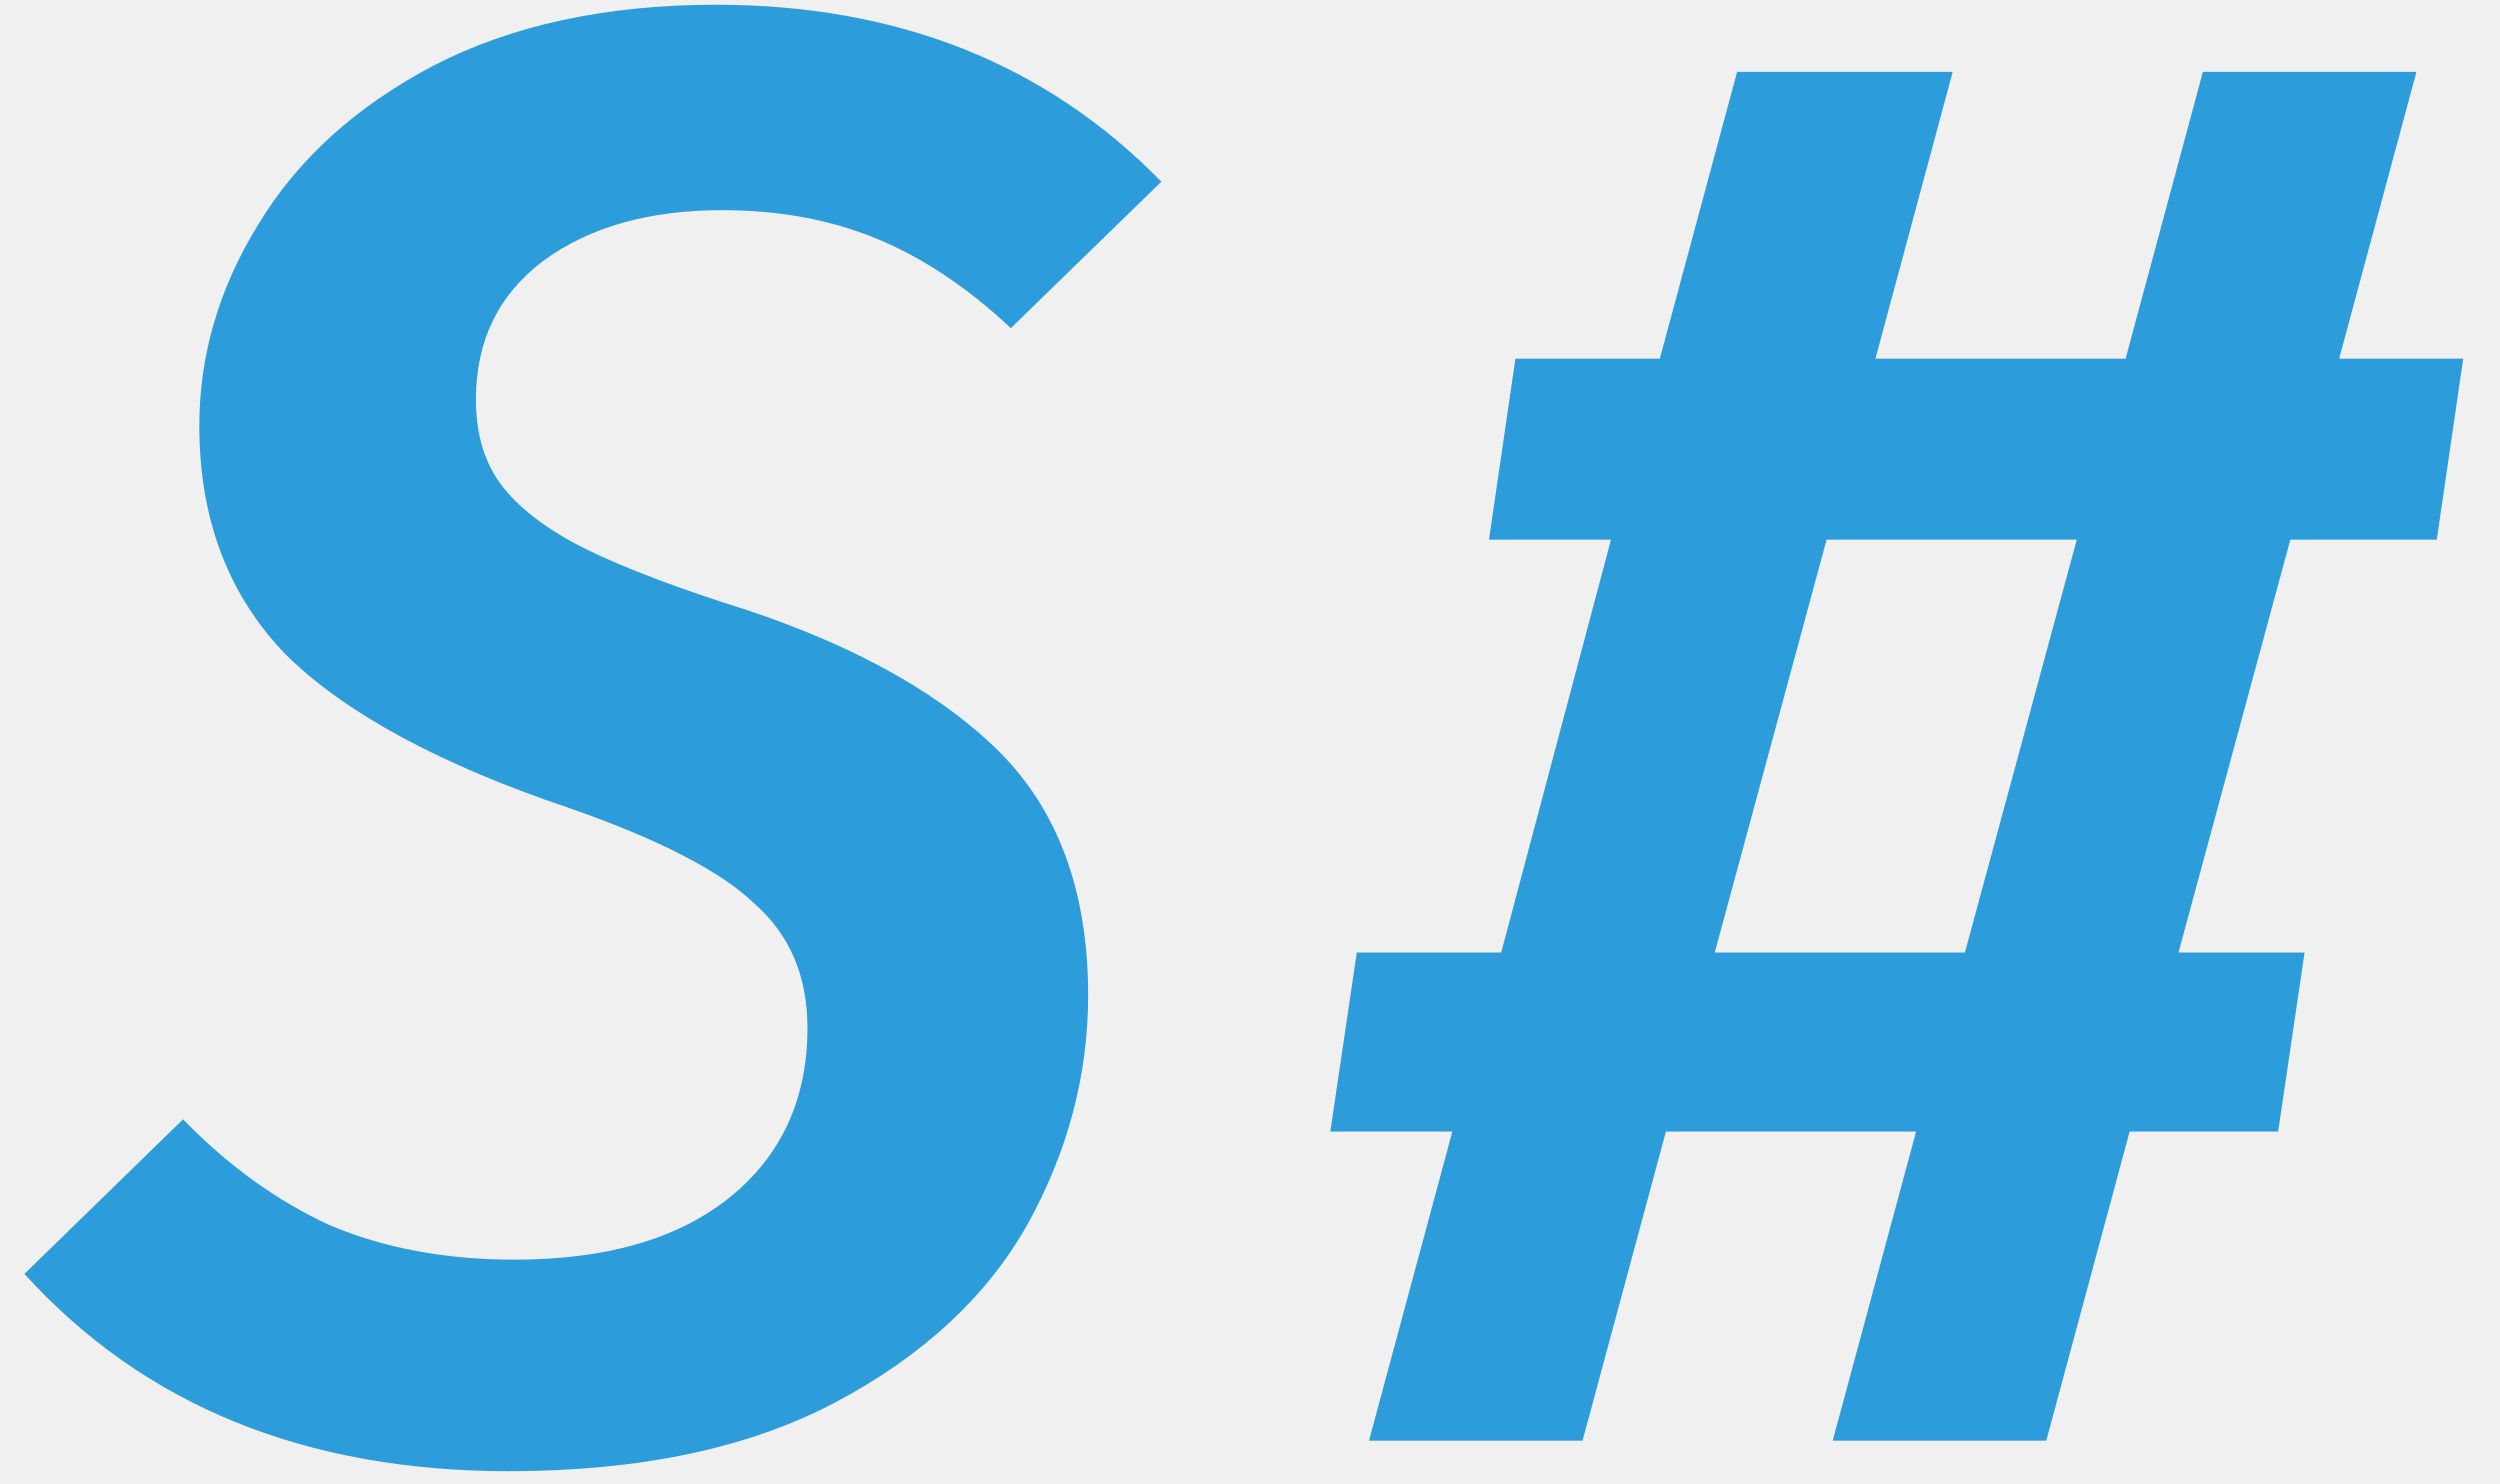
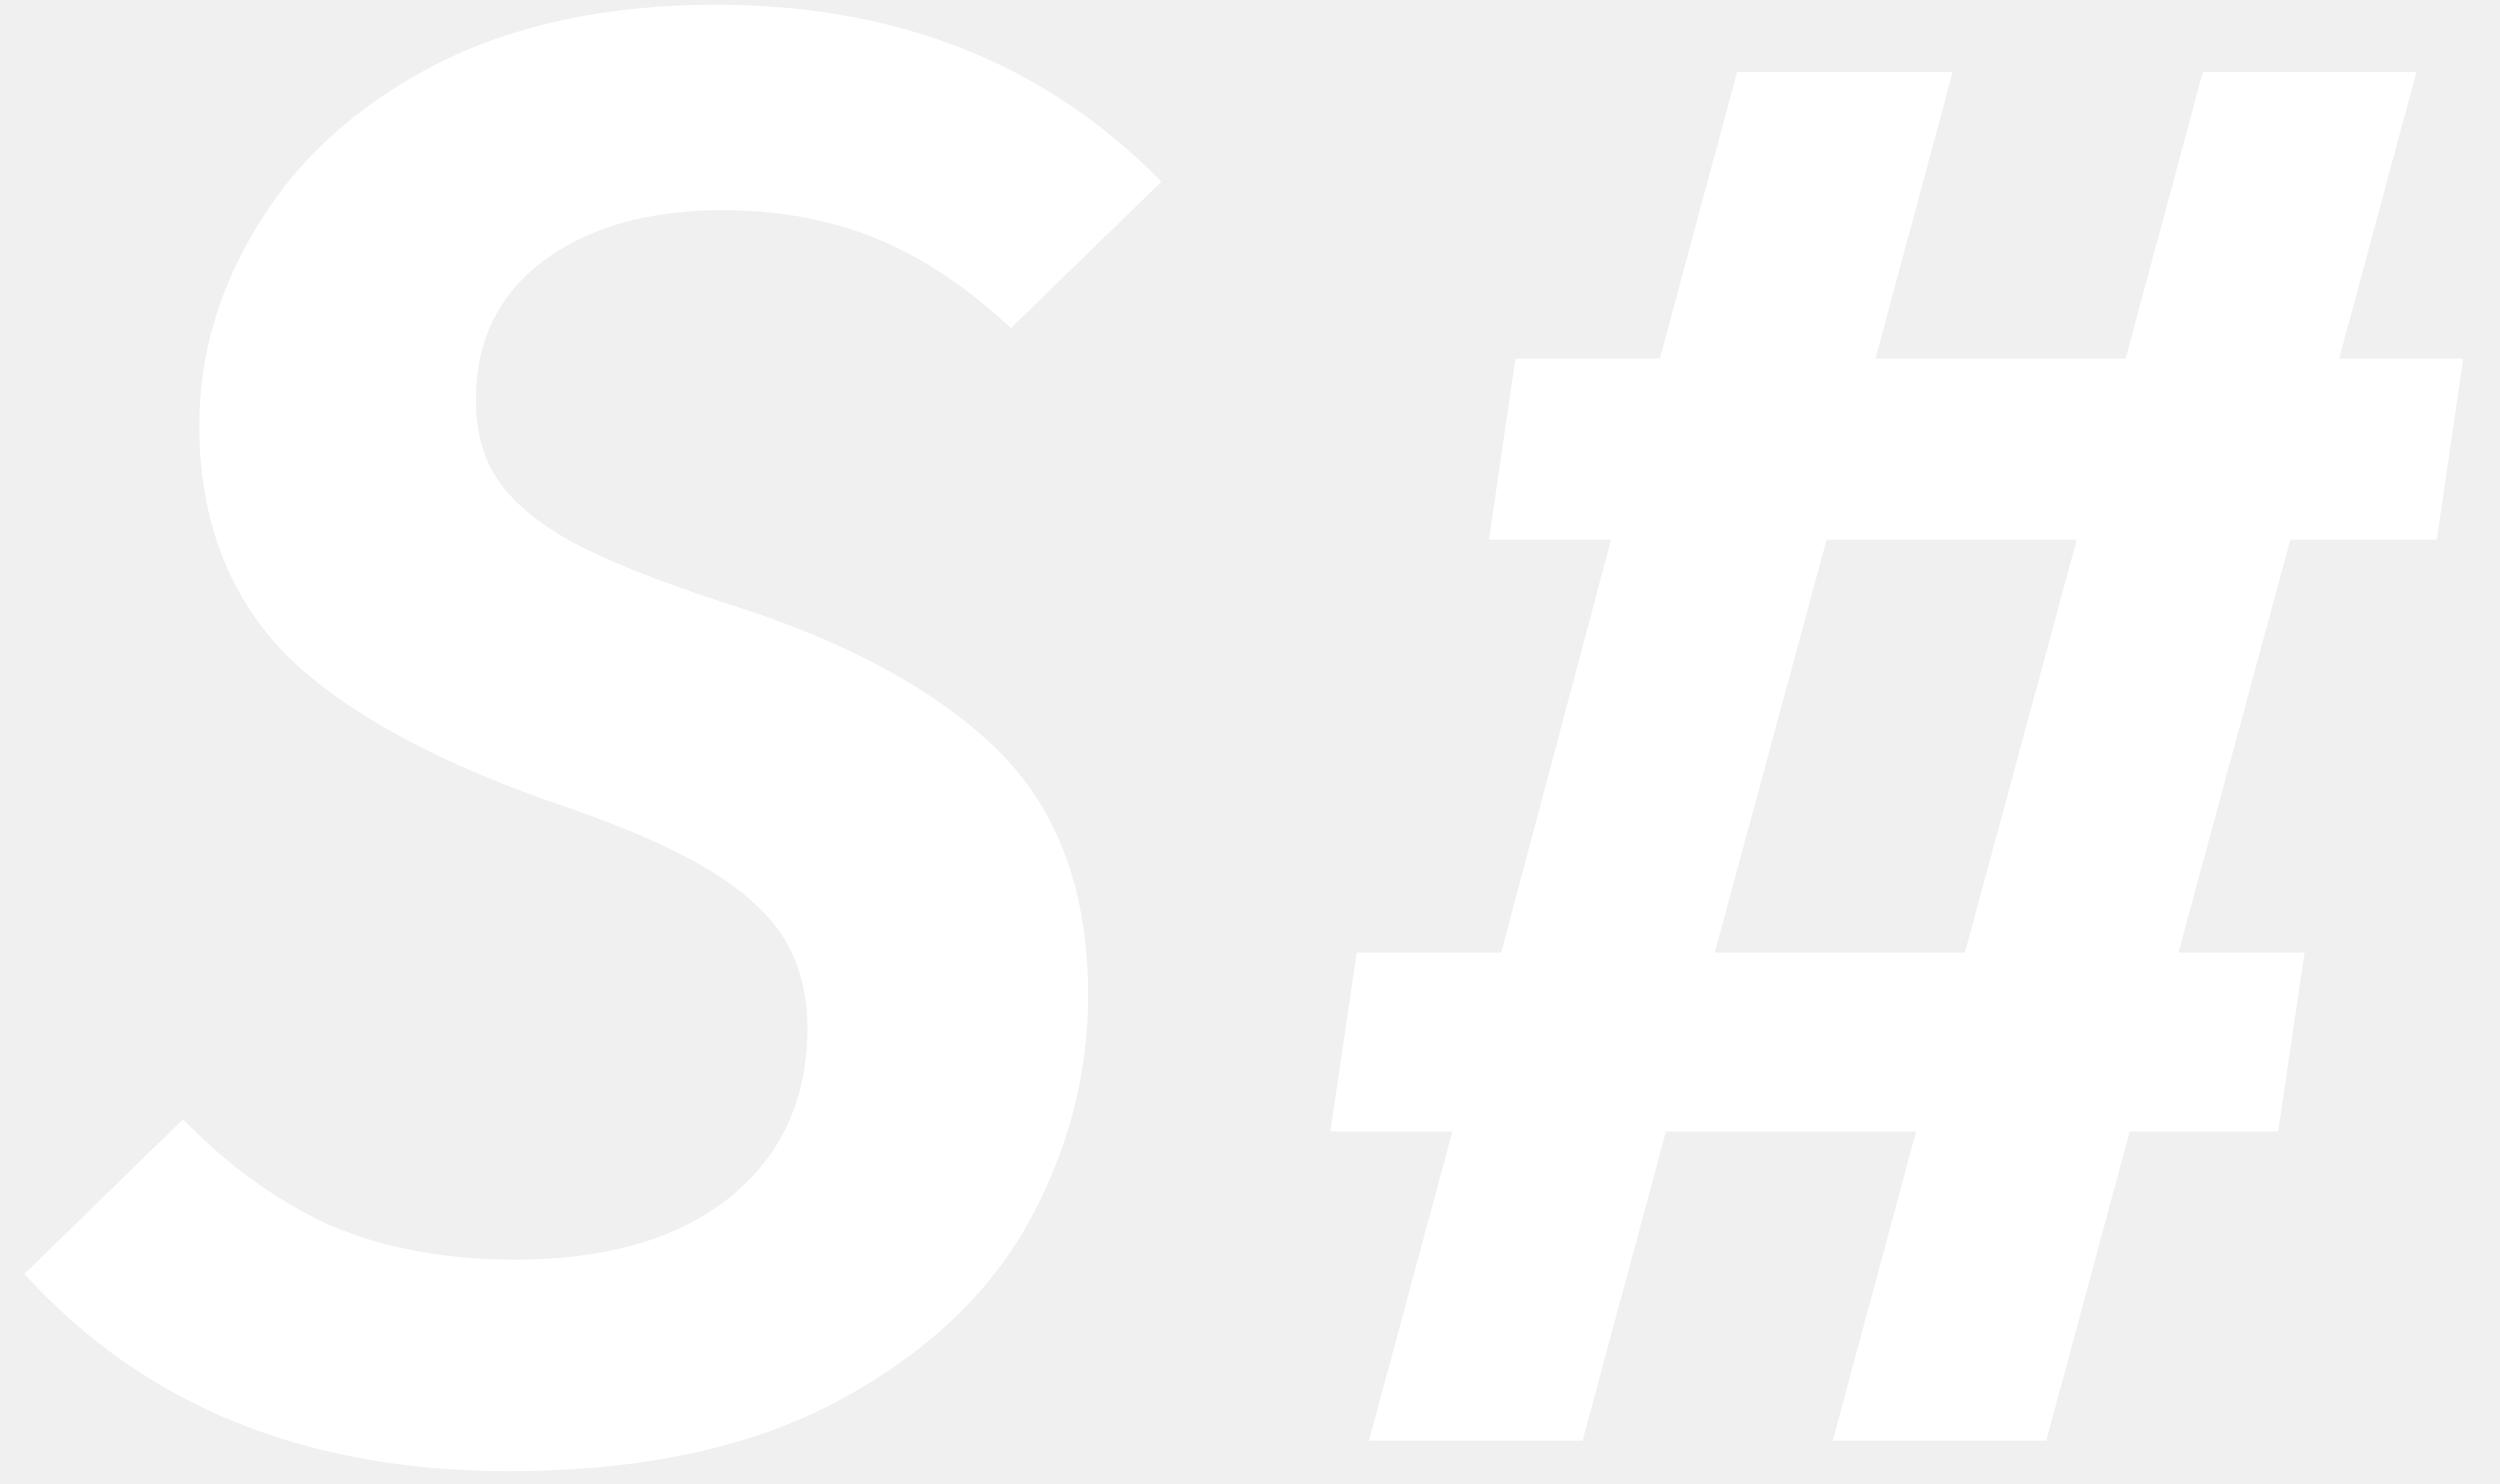
<svg xmlns="http://www.w3.org/2000/svg" width="59" height="35" viewBox="0 0 59 35" fill="none">
-   <path d="M16.896 0.112C21.184 0.112 24.688 1.504 27.408 4.288L23.856 7.744C22.832 6.784 21.776 6.08 20.688 5.632C19.6 5.184 18.384 4.96 17.04 4.96C15.312 4.96 13.904 5.36 12.816 6.16C11.76 6.96 11.232 8.048 11.232 9.424C11.232 10.192 11.408 10.832 11.76 11.344C12.112 11.856 12.688 12.336 13.488 12.784C14.32 13.232 15.52 13.712 17.088 14.224C19.872 15.088 22 16.224 23.472 17.632C24.944 19.04 25.68 20.992 25.68 23.488C25.68 25.376 25.2 27.184 24.24 28.912C23.28 30.608 21.776 32 19.728 33.088C17.68 34.176 15.104 34.72 12 34.72C7.2 34.72 3.392 33.168 0.576 30.064L4.32 26.416C5.376 27.504 6.528 28.336 7.776 28.912C9.056 29.456 10.512 29.728 12.144 29.728C14.288 29.728 15.968 29.248 17.184 28.288C18.432 27.296 19.056 25.952 19.056 24.256C19.056 23.04 18.64 22.064 17.808 21.328C17.008 20.56 15.552 19.808 13.44 19.072C10.4 18.048 8.176 16.848 6.768 15.472C5.392 14.064 4.704 12.256 4.704 10.048C4.704 8.384 5.168 6.8 6.096 5.296C7.024 3.76 8.4 2.512 10.224 1.552C12.08 0.592 14.304 0.112 16.896 0.112ZM57.508 12.736H54.052L51.412 22.48H54.388L53.764 26.704H50.26L48.292 34H43.252L45.22 26.704H39.316L37.348 34H32.308L34.276 26.704H31.396L32.02 22.48H35.428L38.02 12.736H35.14L35.764 8.464H39.172L40.996 1.696H46.084L44.26 8.464H50.164L51.988 1.696H57.028L55.204 8.464H58.132L57.508 12.736ZM46.372 22.48L49.012 12.736H43.108L40.468 22.48H46.372Z" fill="#2D9CDB" />
+   <path d="M16.896 0.112C21.184 0.112 24.688 1.504 27.408 4.288L23.856 7.744C22.832 6.784 21.776 6.08 20.688 5.632C19.6 5.184 18.384 4.96 17.04 4.96C15.312 4.96 13.904 5.36 12.816 6.16C11.76 6.96 11.232 8.048 11.232 9.424C11.232 10.192 11.408 10.832 11.76 11.344C12.112 11.856 12.688 12.336 13.488 12.784C14.32 13.232 15.52 13.712 17.088 14.224C19.872 15.088 22 16.224 23.472 17.632C24.944 19.04 25.68 20.992 25.68 23.488C25.68 25.376 25.2 27.184 24.24 28.912C23.28 30.608 21.776 32 19.728 33.088C17.68 34.176 15.104 34.72 12 34.72C7.2 34.72 3.392 33.168 0.576 30.064L4.32 26.416C5.376 27.504 6.528 28.336 7.776 28.912C9.056 29.456 10.512 29.728 12.144 29.728C14.288 29.728 15.968 29.248 17.184 28.288C18.432 27.296 19.056 25.952 19.056 24.256C19.056 23.04 18.64 22.064 17.808 21.328C17.008 20.56 15.552 19.808 13.44 19.072C10.4 18.048 8.176 16.848 6.768 15.472C5.392 14.064 4.704 12.256 4.704 10.048C4.704 8.384 5.168 6.8 6.096 5.296C7.024 3.76 8.4 2.512 10.224 1.552C12.08 0.592 14.304 0.112 16.896 0.112ZM57.508 12.736H54.052L51.412 22.48H54.388L53.764 26.704H50.26L48.292 34H43.252L45.22 26.704H39.316L37.348 34H32.308L34.276 26.704H31.396L32.02 22.48H35.428L38.02 12.736H35.14L35.764 8.464H39.172L40.996 1.696H46.084L44.26 8.464H50.164L51.988 1.696H57.028L55.204 8.464H58.132L57.508 12.736ZM46.372 22.48L49.012 12.736H43.108L40.468 22.48H46.372Z" fill="white" />
</svg>
